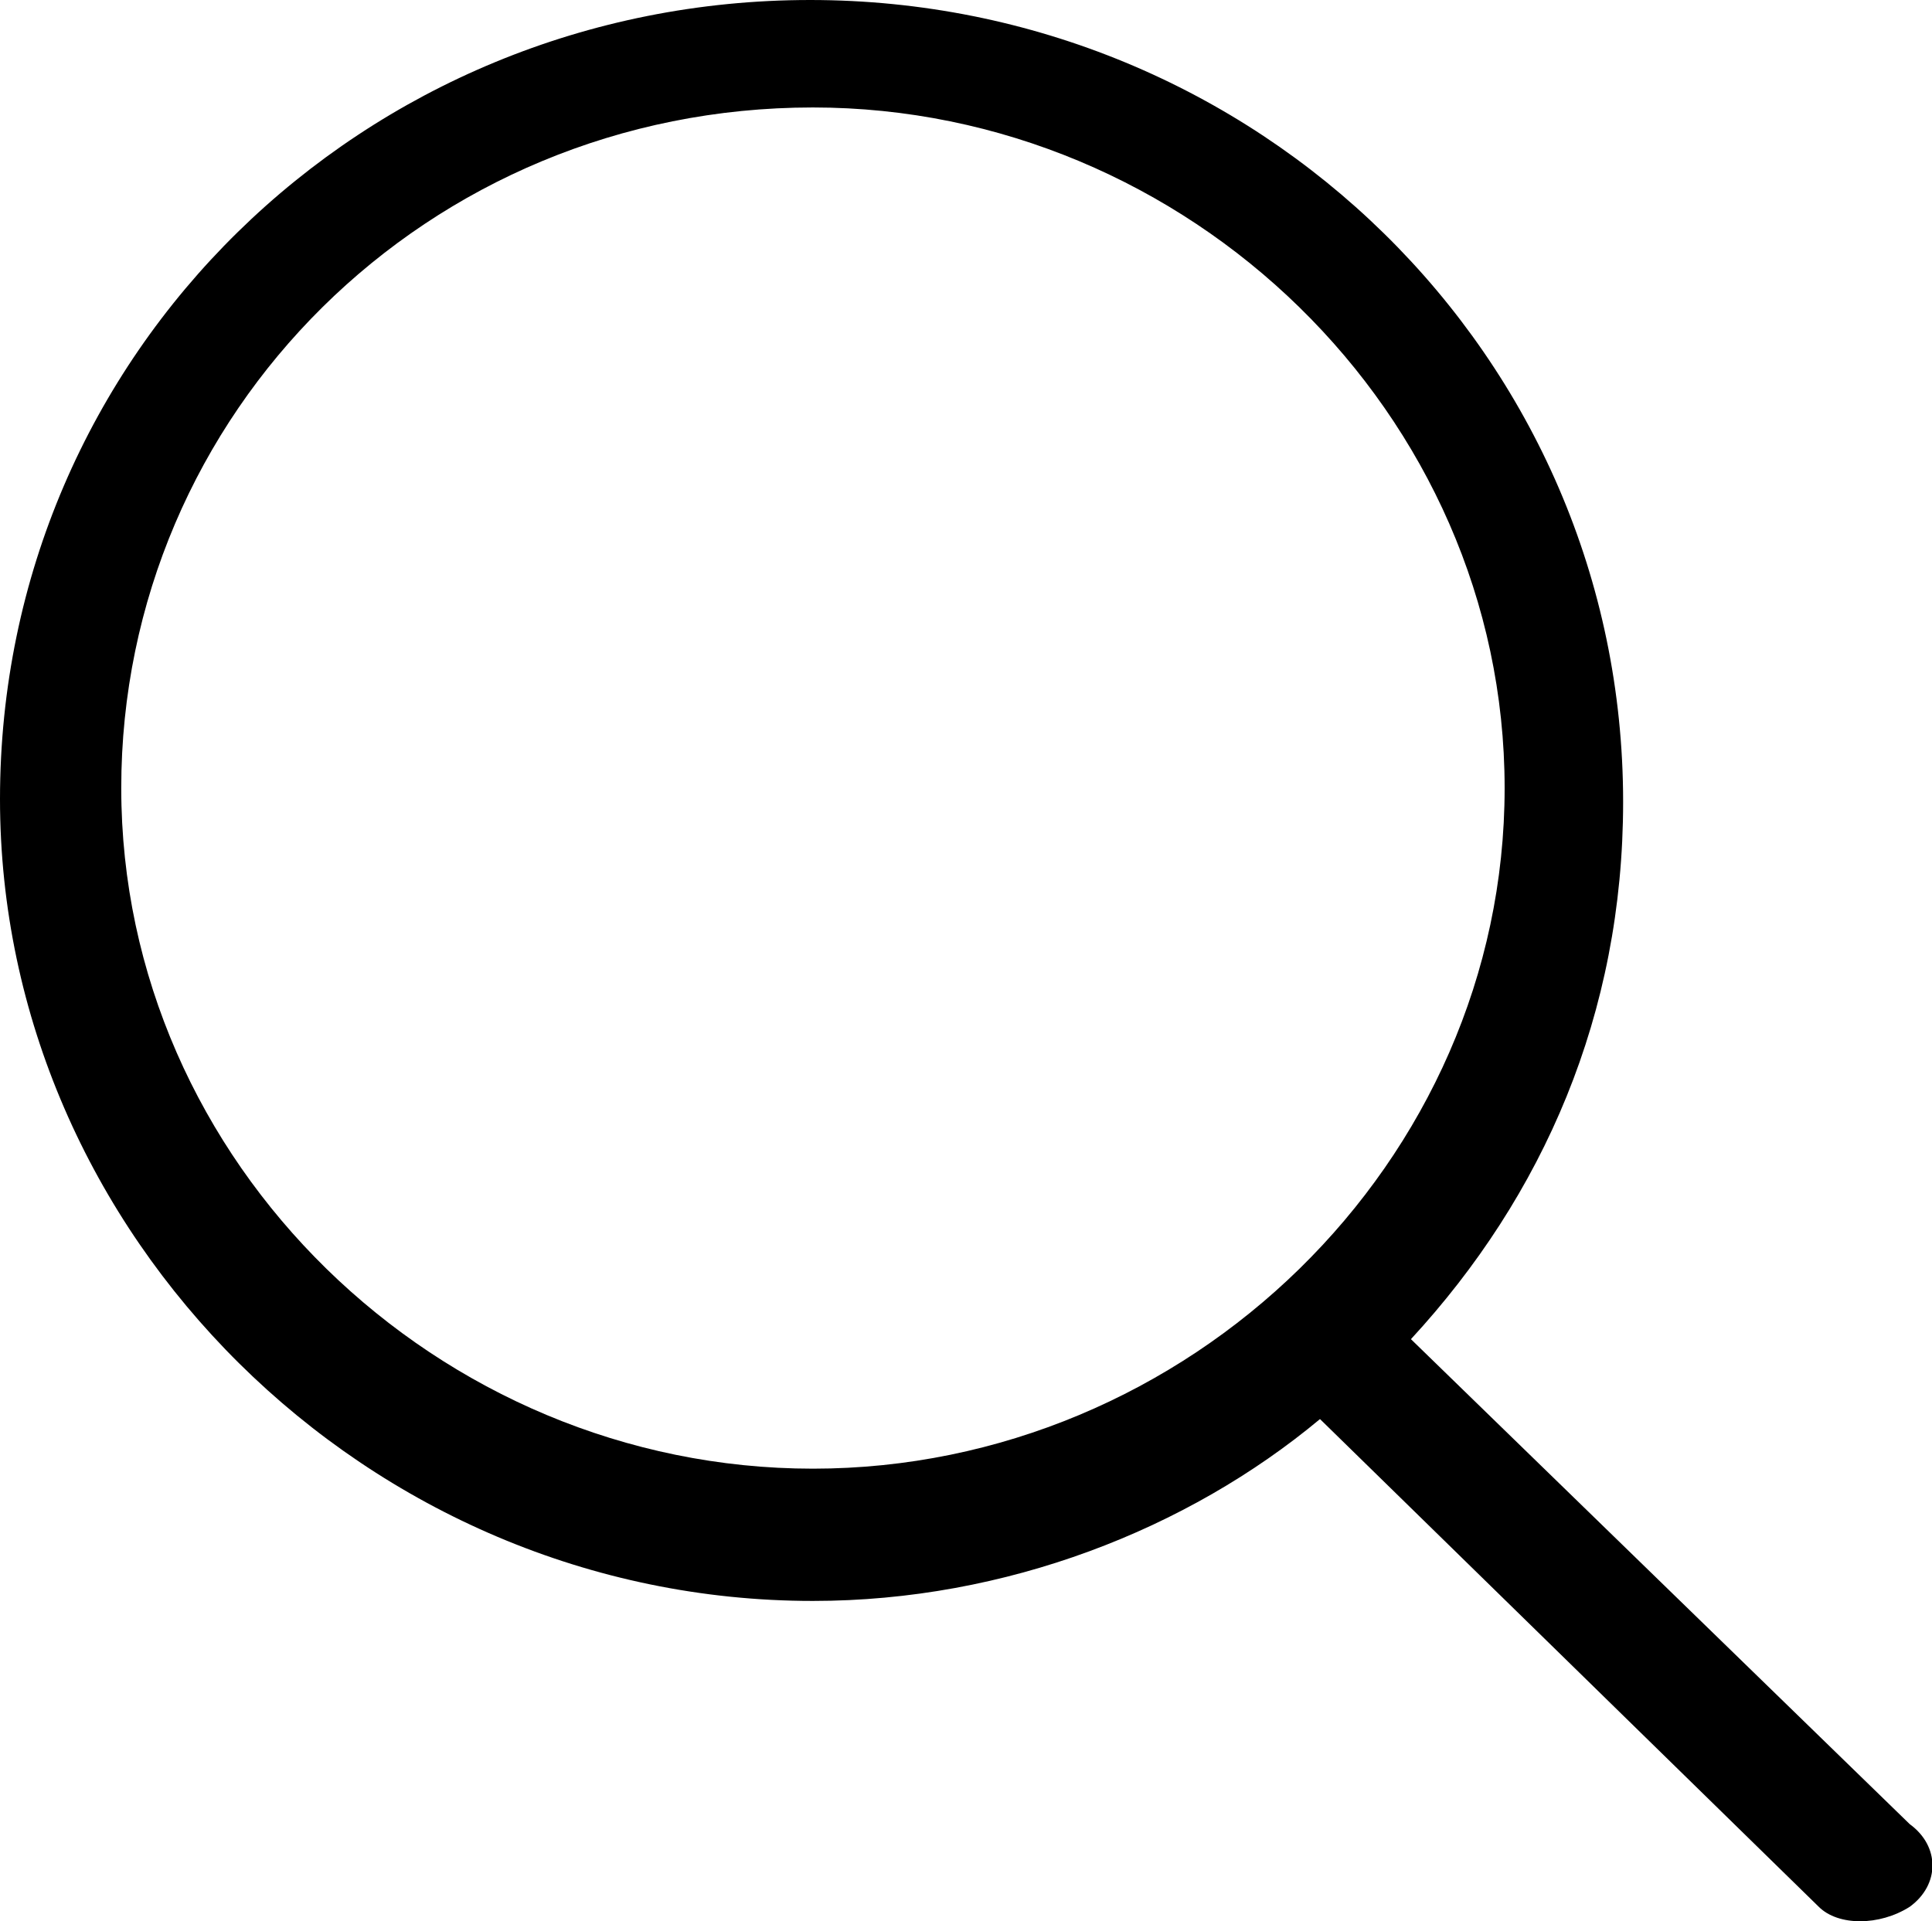
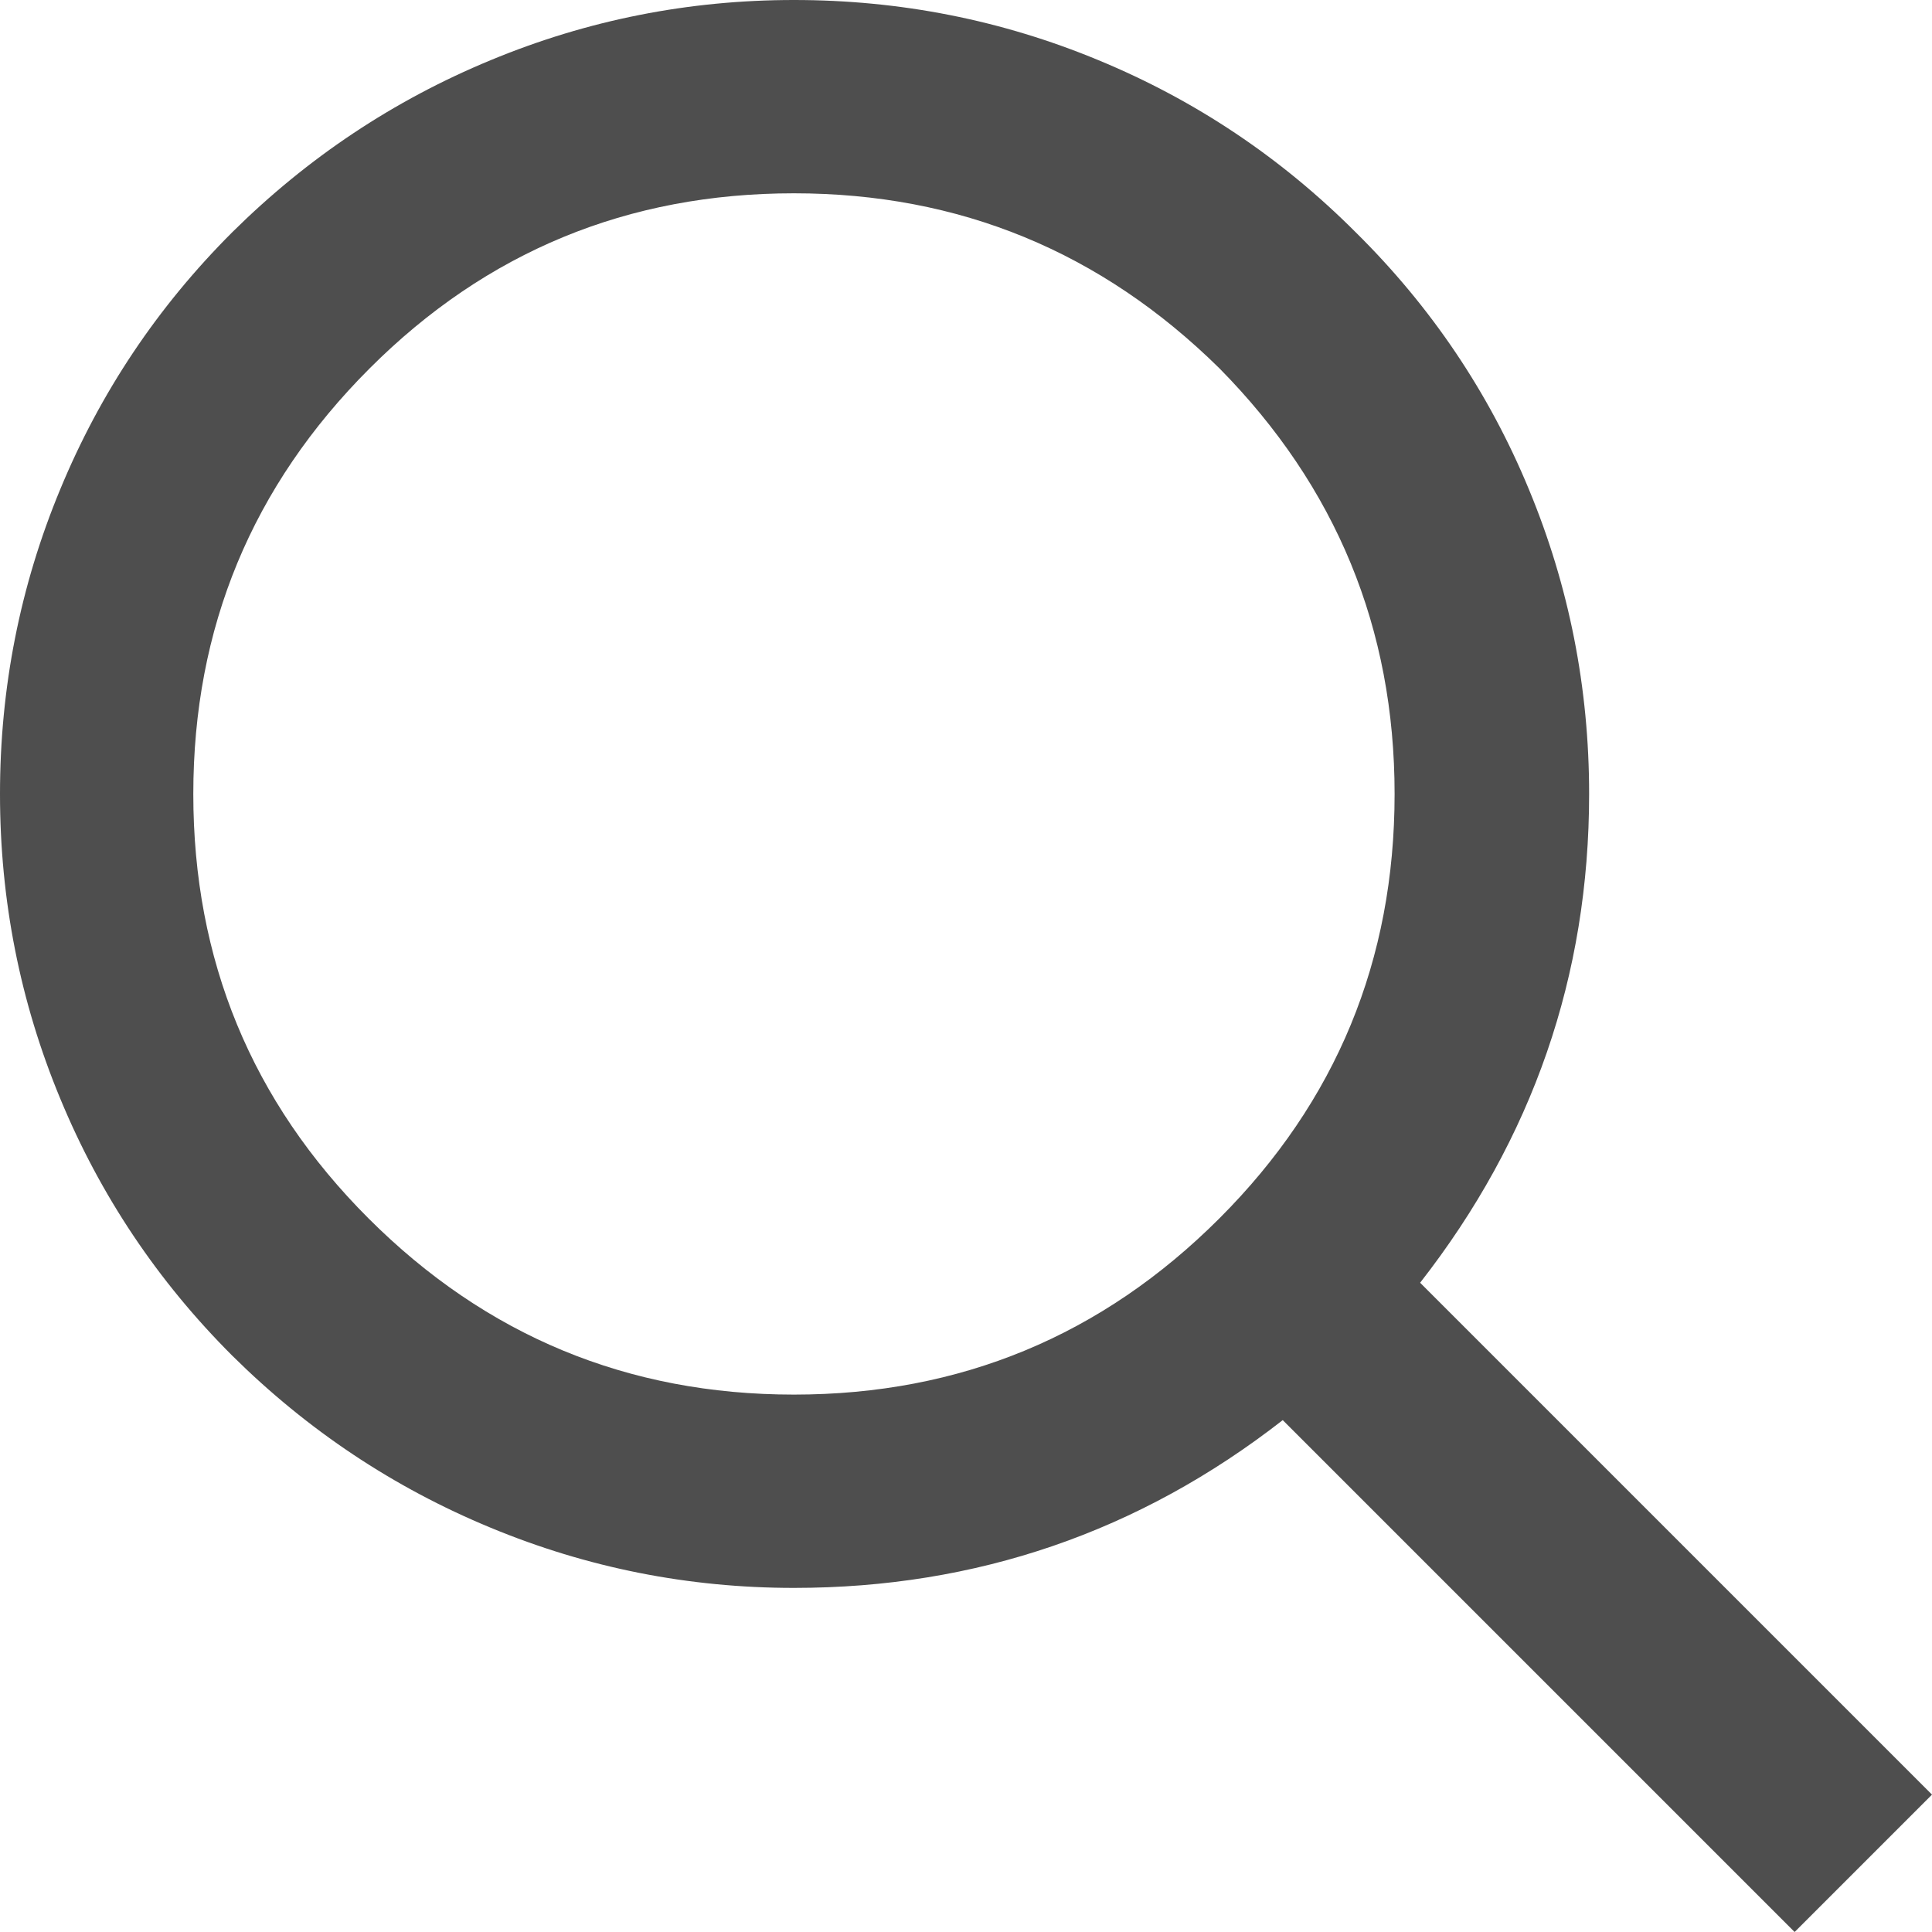
- <svg xmlns="http://www.w3.org/2000/svg" version="1.1" width="1030" height="1024" viewBox="0 0 1030 1024">
-   <g id="icomoon-ignore">
- </g>
-   <path d="M433.4 783.059c-199.805 0-368.758-163.076-368.758-362.881s163.076-362.881 368.758-362.881c199.805 0 368.758 163.076 368.758 362.881s-168.953 362.881-368.758 362.881zM1018.123 972.58l-265.917-258.571c70.519-76.396 113.125-173.36 113.125-286.485 0-238.003-195.397-427.524-433.4-427.524s-431.931 188.052-431.931 426.055c0 232.126 195.397 427.524 433.4 427.524 102.841 0 199.805-38.198 270.324-96.964l265.917 260.040c10.284 10.284 32.321 10.284 48.482 0 16.161-11.753 16.161-32.321 0-44.075z" />
+ <svg xmlns="http://www.w3.org/2000/svg" width="19px" height="19px" viewBox="0 0 19 19" version="1.1">
+   <g id="Symbols" stroke="none" stroke-width="1" fill="none" fill-rule="evenodd">
+     <g id="Icons/SearchIcon" fill="#4E4E4E">
+       <path d="M19,17.649 L17.649,19 L12.615,13.966 C11.204,15.066 9.602,15.616 7.808,15.616 C6.772,15.616 5.777,15.419 4.825,15.024 C3.872,14.63 3.025,14.066 2.284,13.332 C1.55,12.599 0.986,11.756 0.592,10.803 C0.197,9.851 0,8.852 0,7.808 C0,6.764 0.197,5.765 0.592,4.813 C0.986,3.86 1.55,3.017 2.284,2.284 C3.025,1.55 3.872,0.986 4.825,0.592 C5.777,0.197 6.772,0 7.808,0 C8.852,0 9.851,0.197 10.803,0.592 C11.756,0.986 12.599,1.55 13.332,2.284 C14.074,3.017 14.642,3.86 15.036,4.813 C15.431,5.765 15.628,6.764 15.628,7.808 C15.628,9.594 15.074,11.196 13.966,12.615 L19,17.649 Z M3.623,11.981 C4.779,13.137 6.174,13.715 7.808,13.715 C9.442,13.715 10.837,13.137 11.993,11.981 C13.141,10.833 13.715,9.442 13.715,7.808 C13.715,6.182 13.141,4.787 11.993,3.623 C10.829,2.475 9.434,1.901 7.808,1.901 C6.174,1.901 4.783,2.475 3.635,3.623 C2.479,4.779 1.901,6.174 1.901,7.808 C1.901,9.442 2.475,10.833 3.623,11.981 Z" id="Search" />
+     </g>
+   </g>
</svg>
